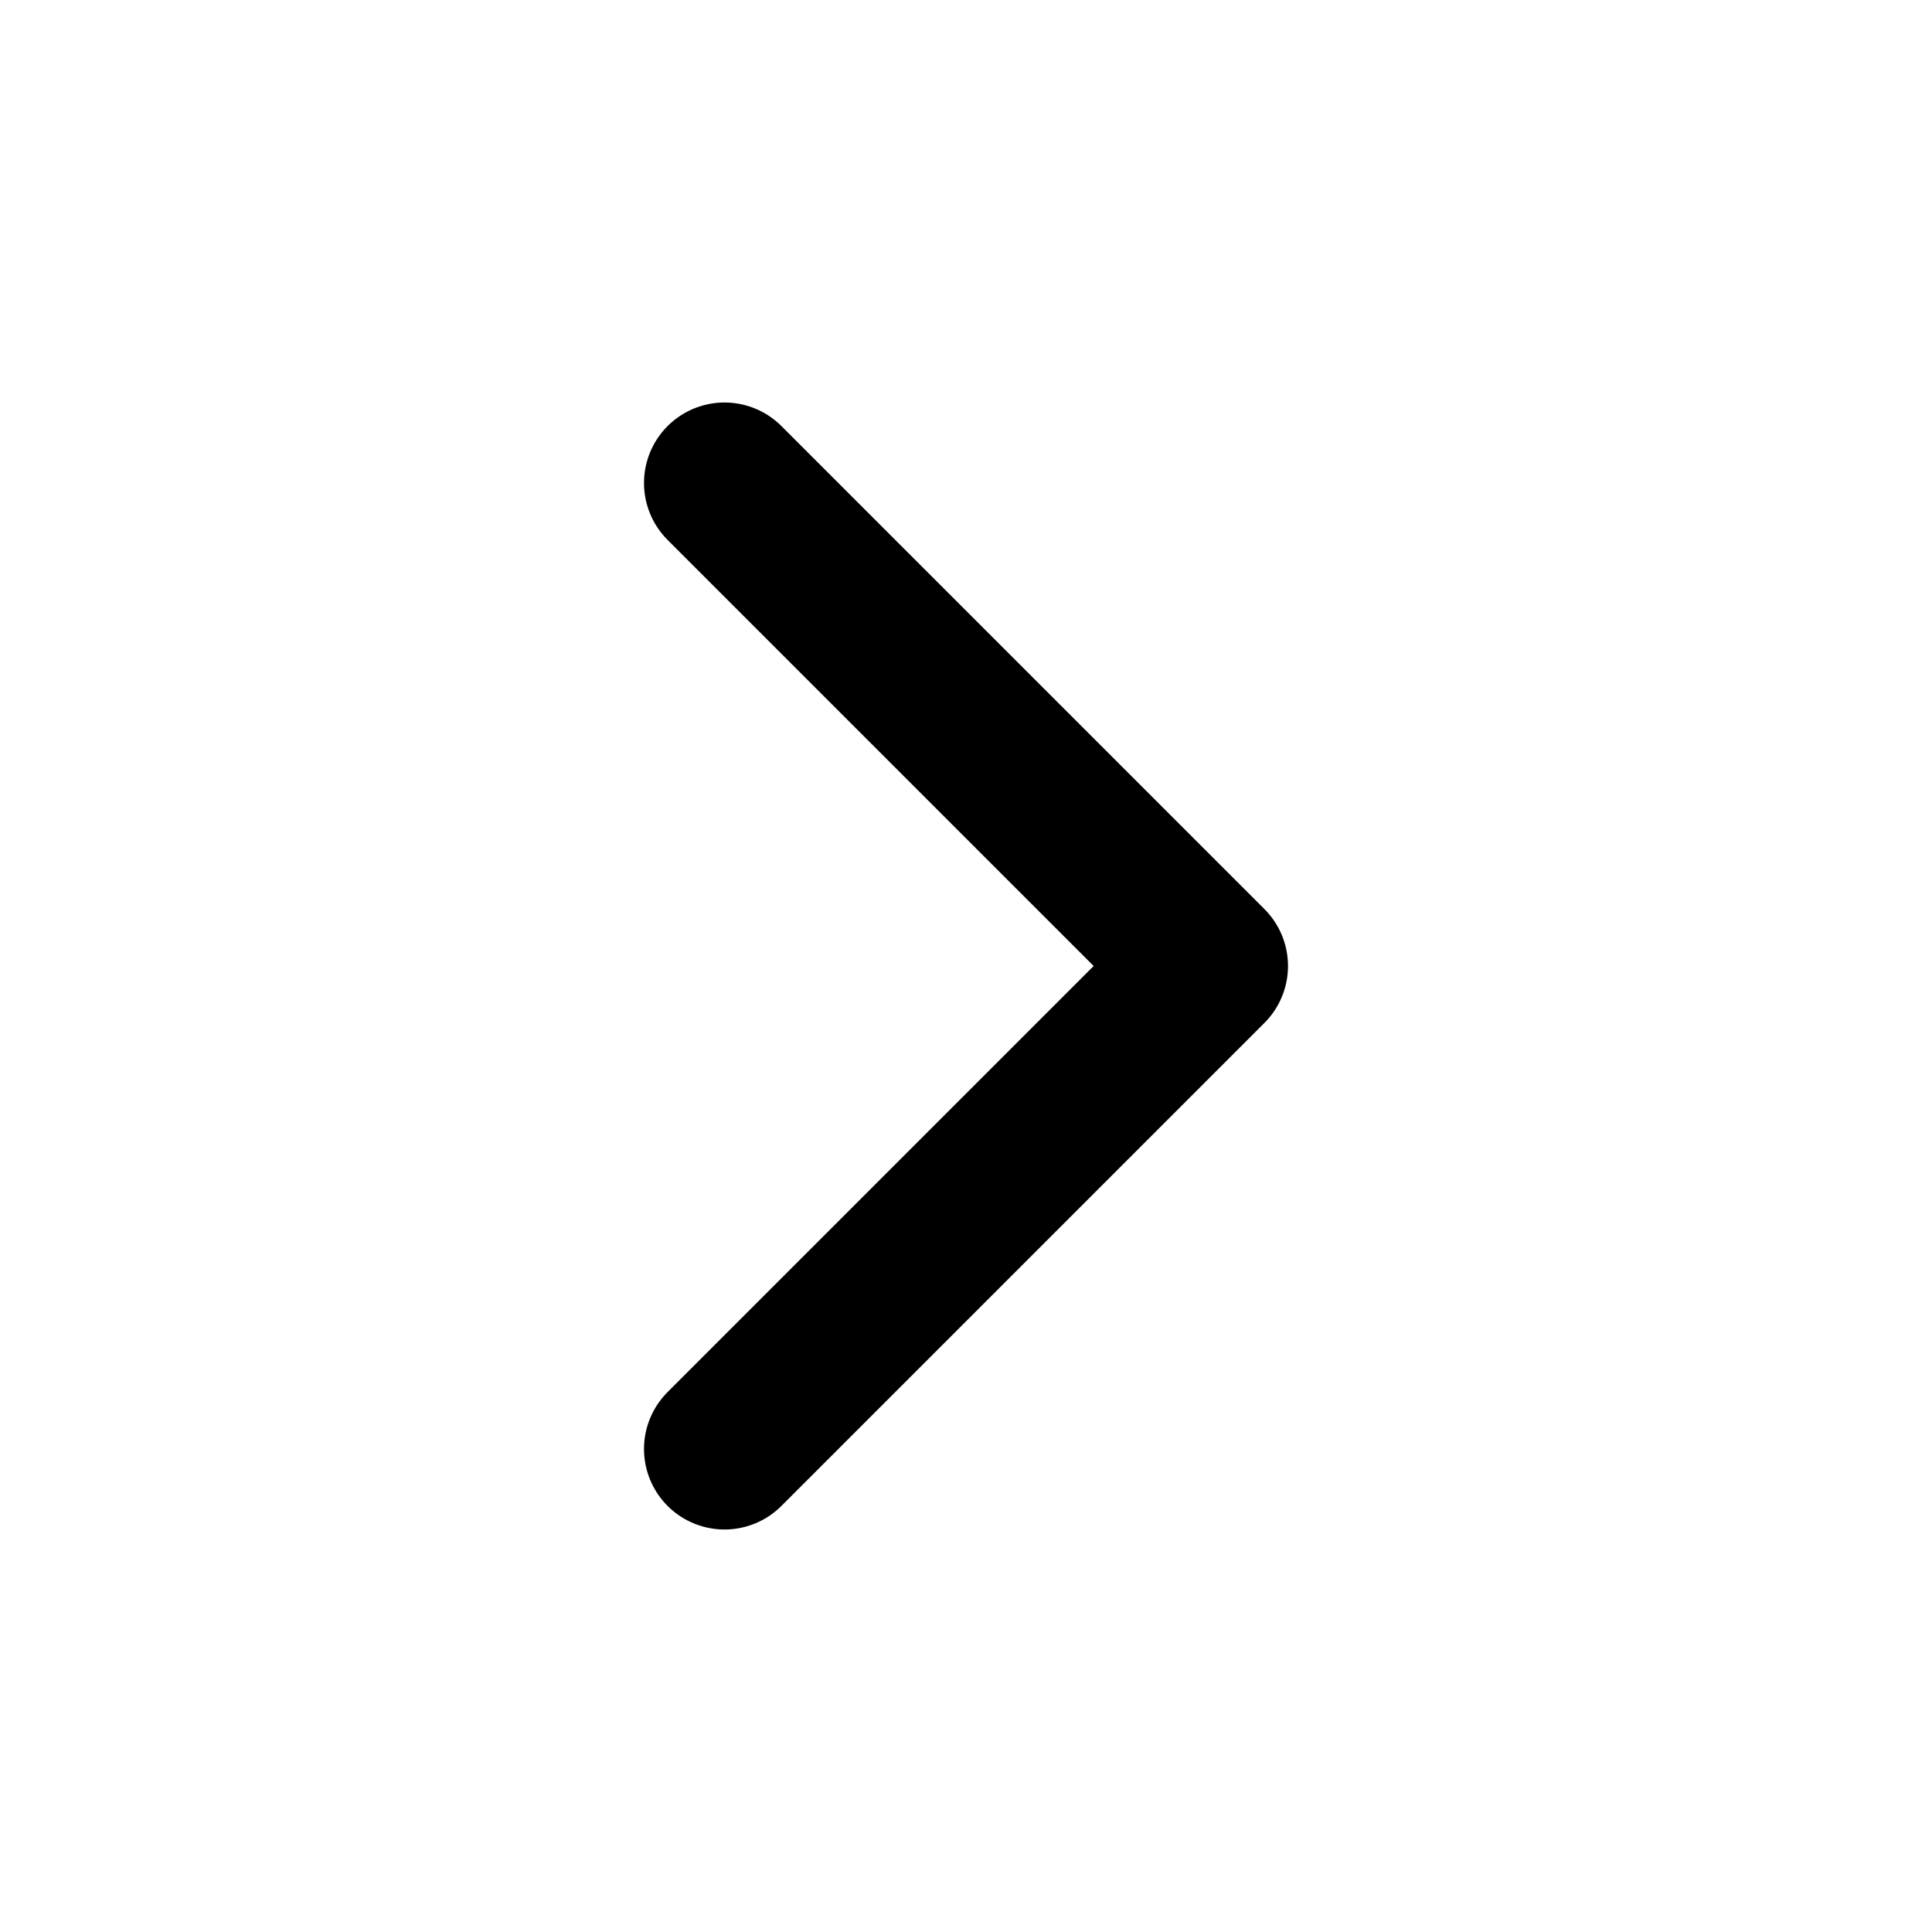
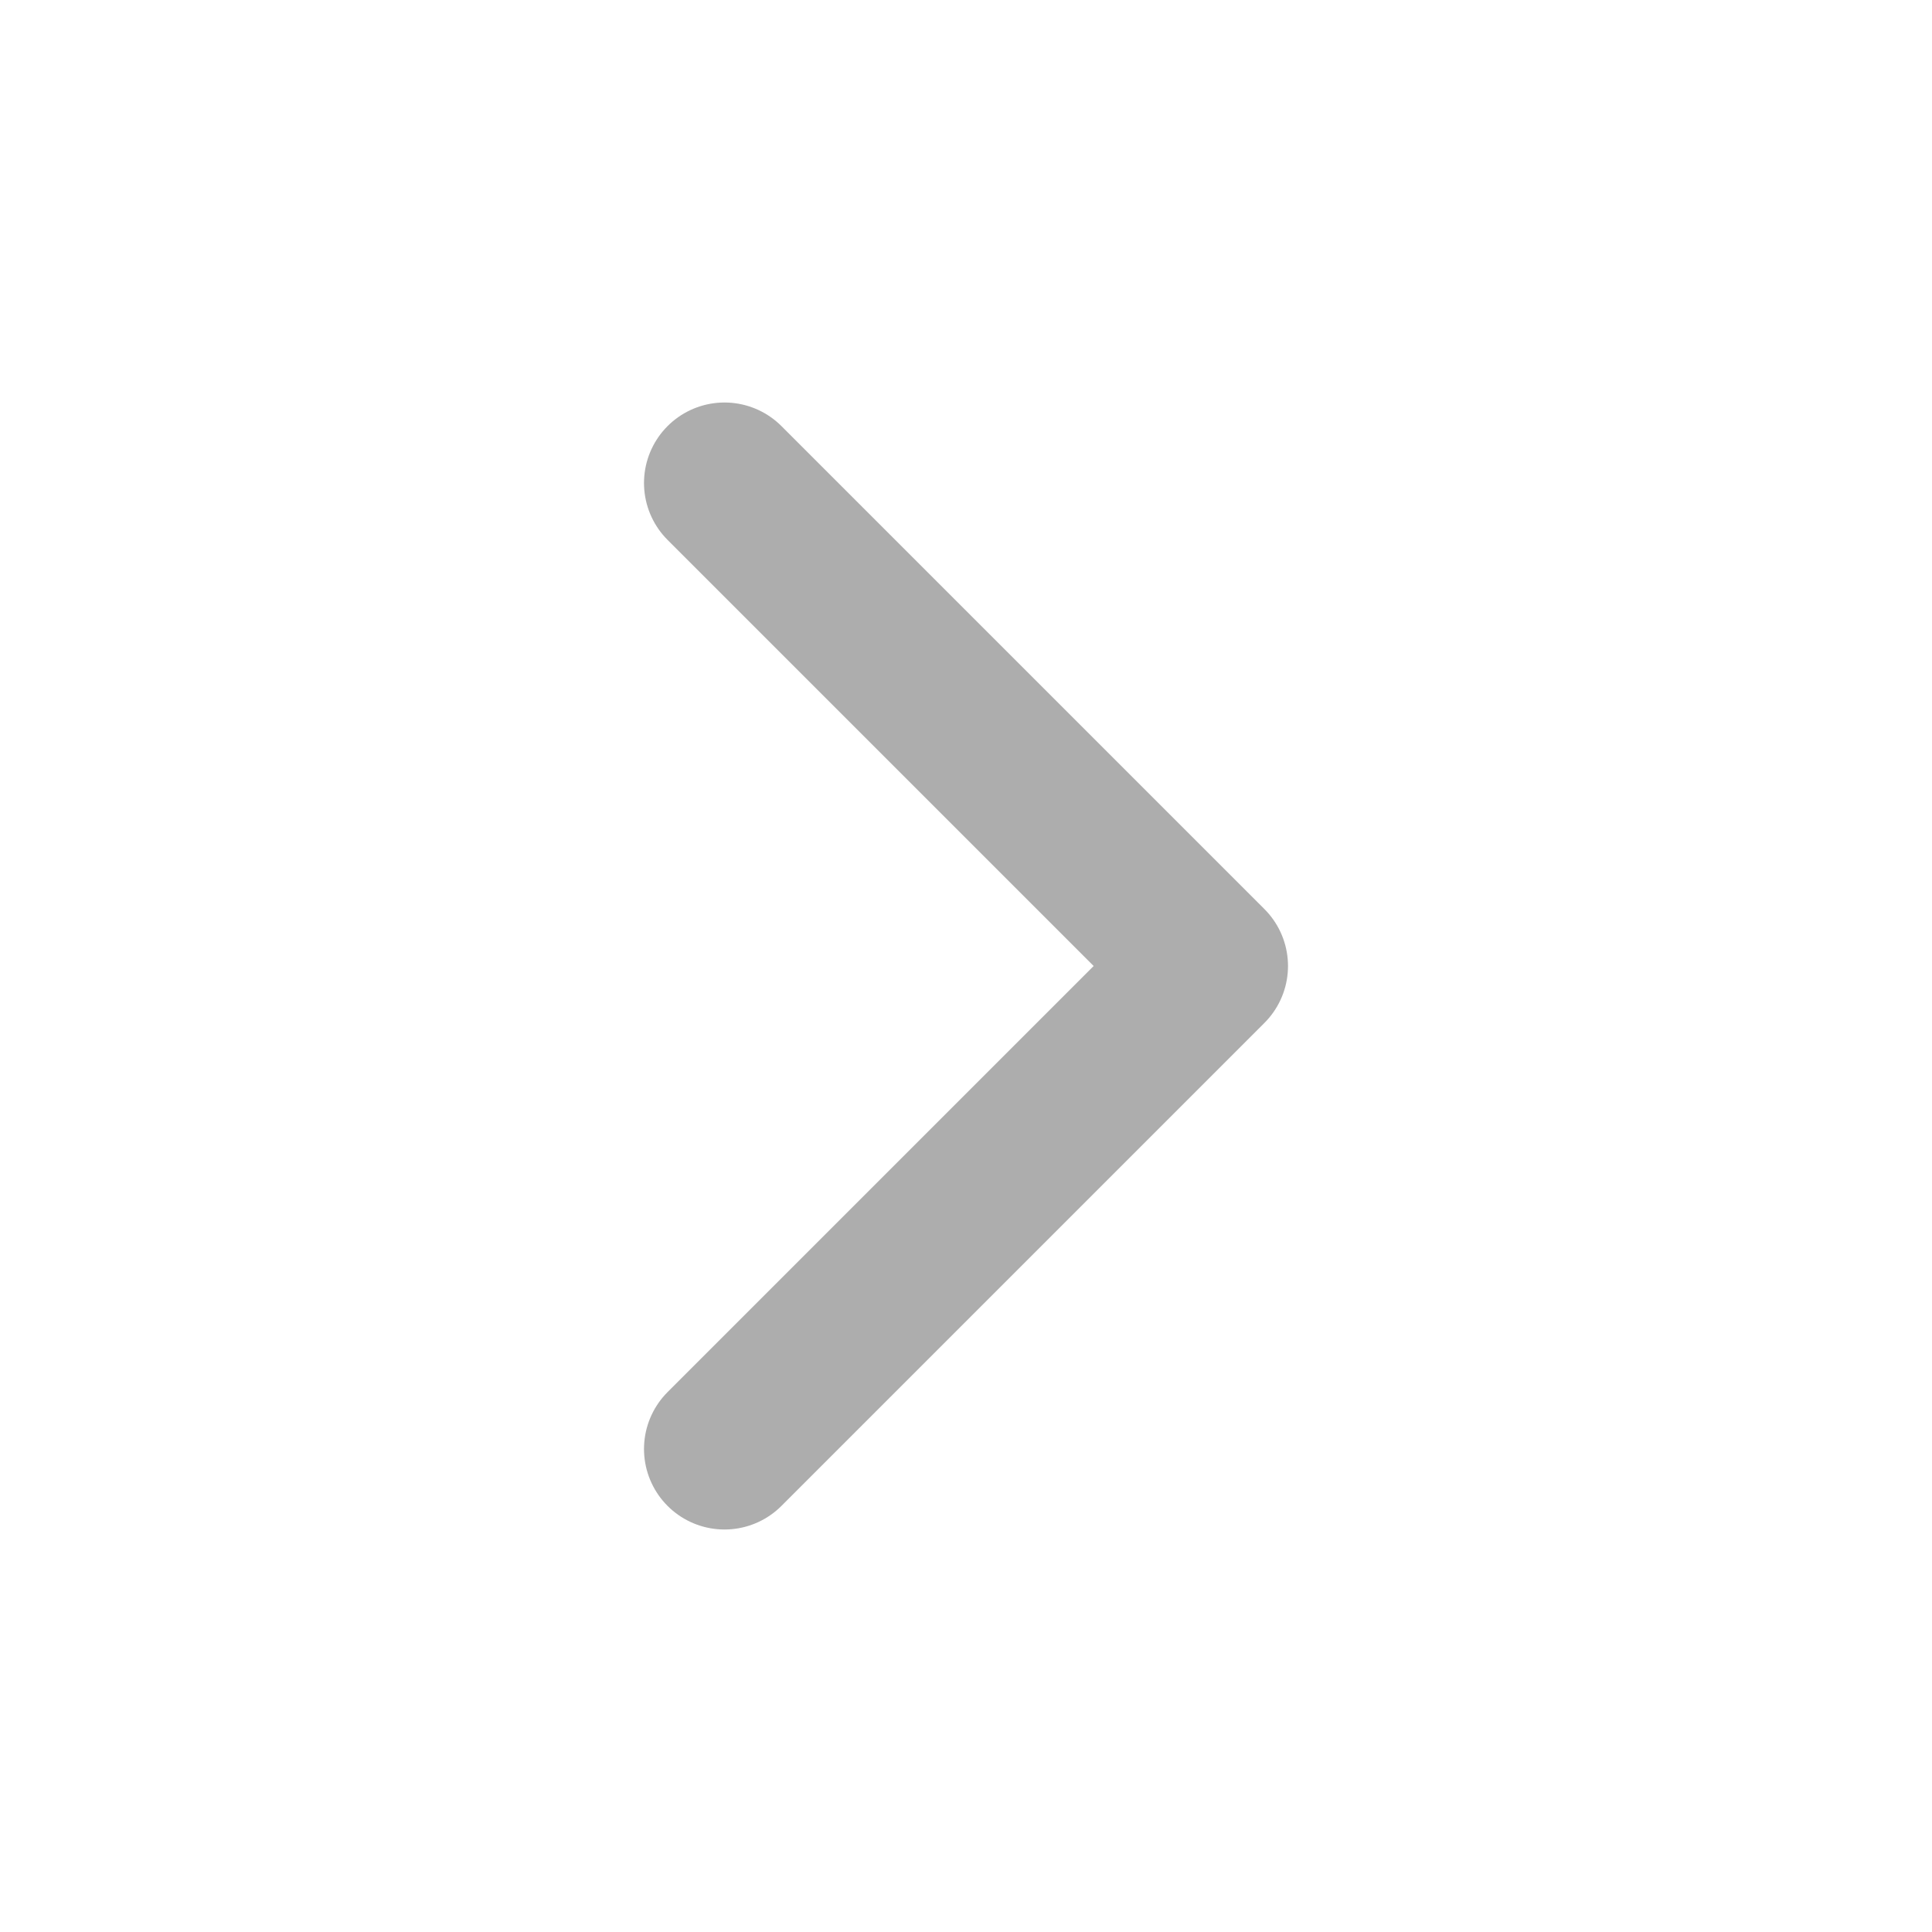
- <svg xmlns="http://www.w3.org/2000/svg" width="24" height="24" viewBox="0 0 24 24" fill="none" stroke="currentColor" stroke-width="2" stroke-linecap="round" stroke-linejoin="round" class="feather feather-chevron-right">
+ <svg xmlns="http://www.w3.org/2000/svg" width="24" height="24" viewBox="0 0 24 24" fill="none" stroke="#adadad" stroke-width="2" stroke-linecap="round" stroke-linejoin="round" class="feather feather-chevron-right">
  <polyline points="9 18 15 12 9 6" />
</svg>
